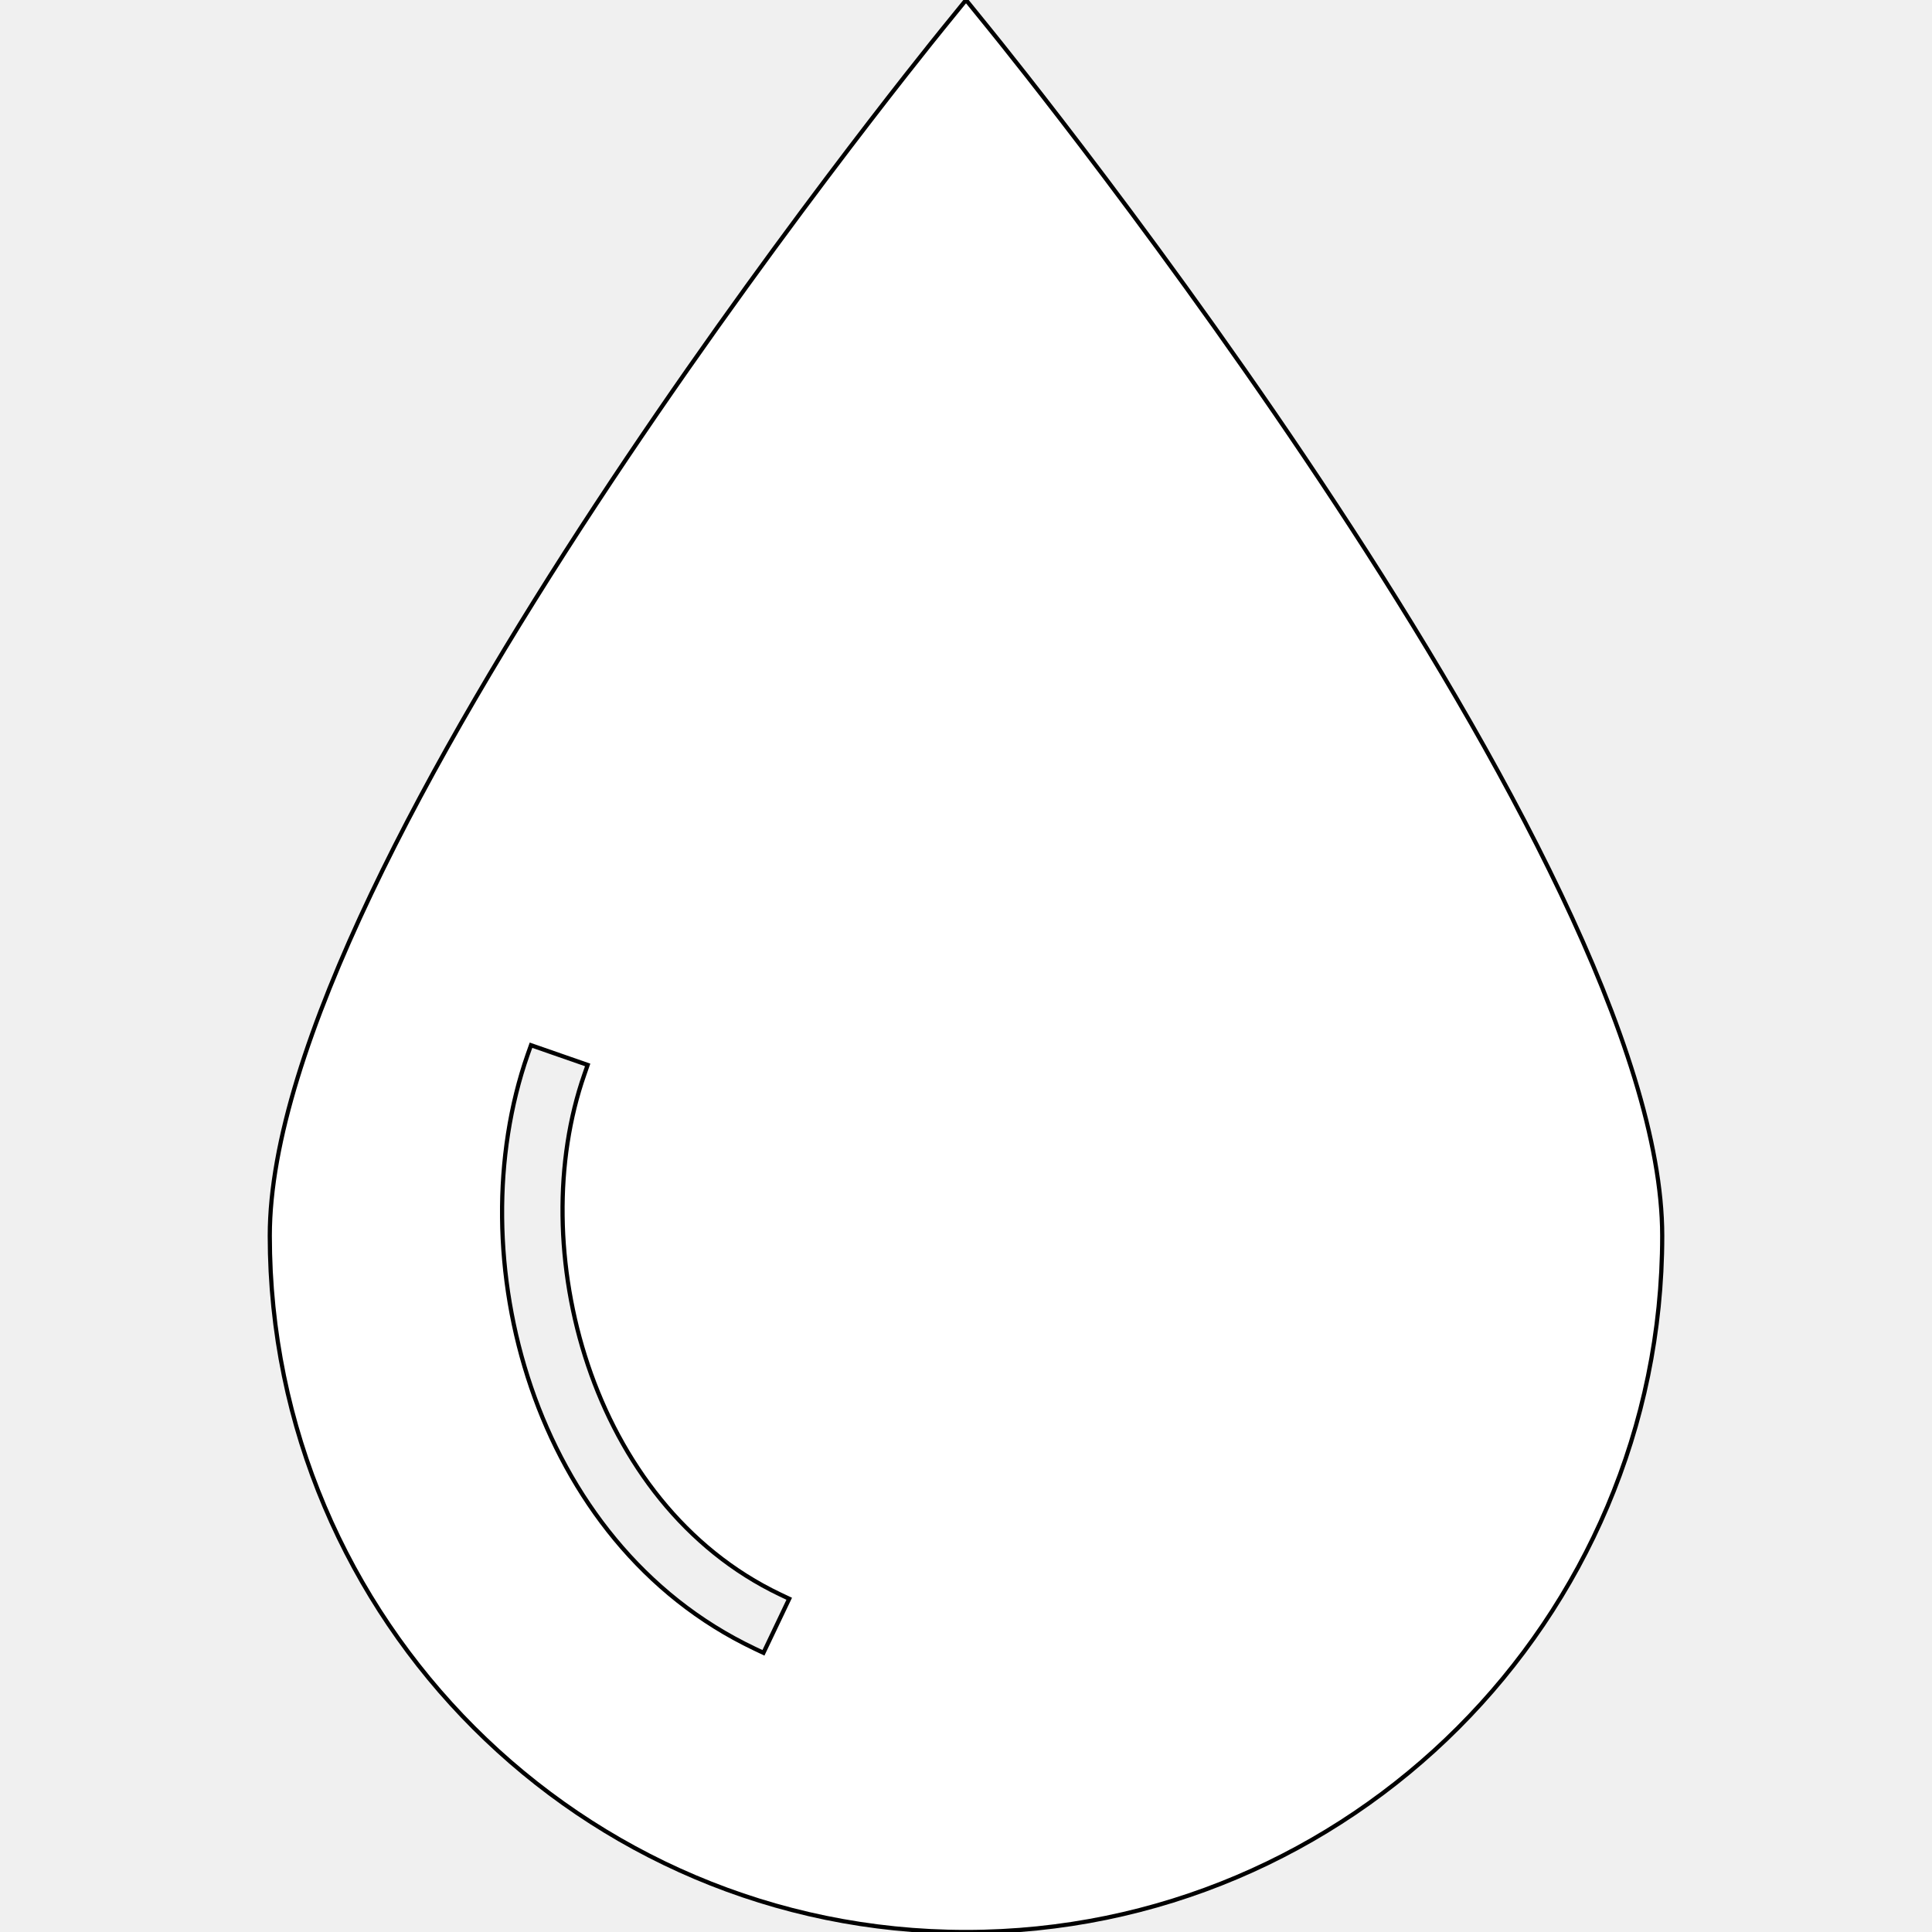
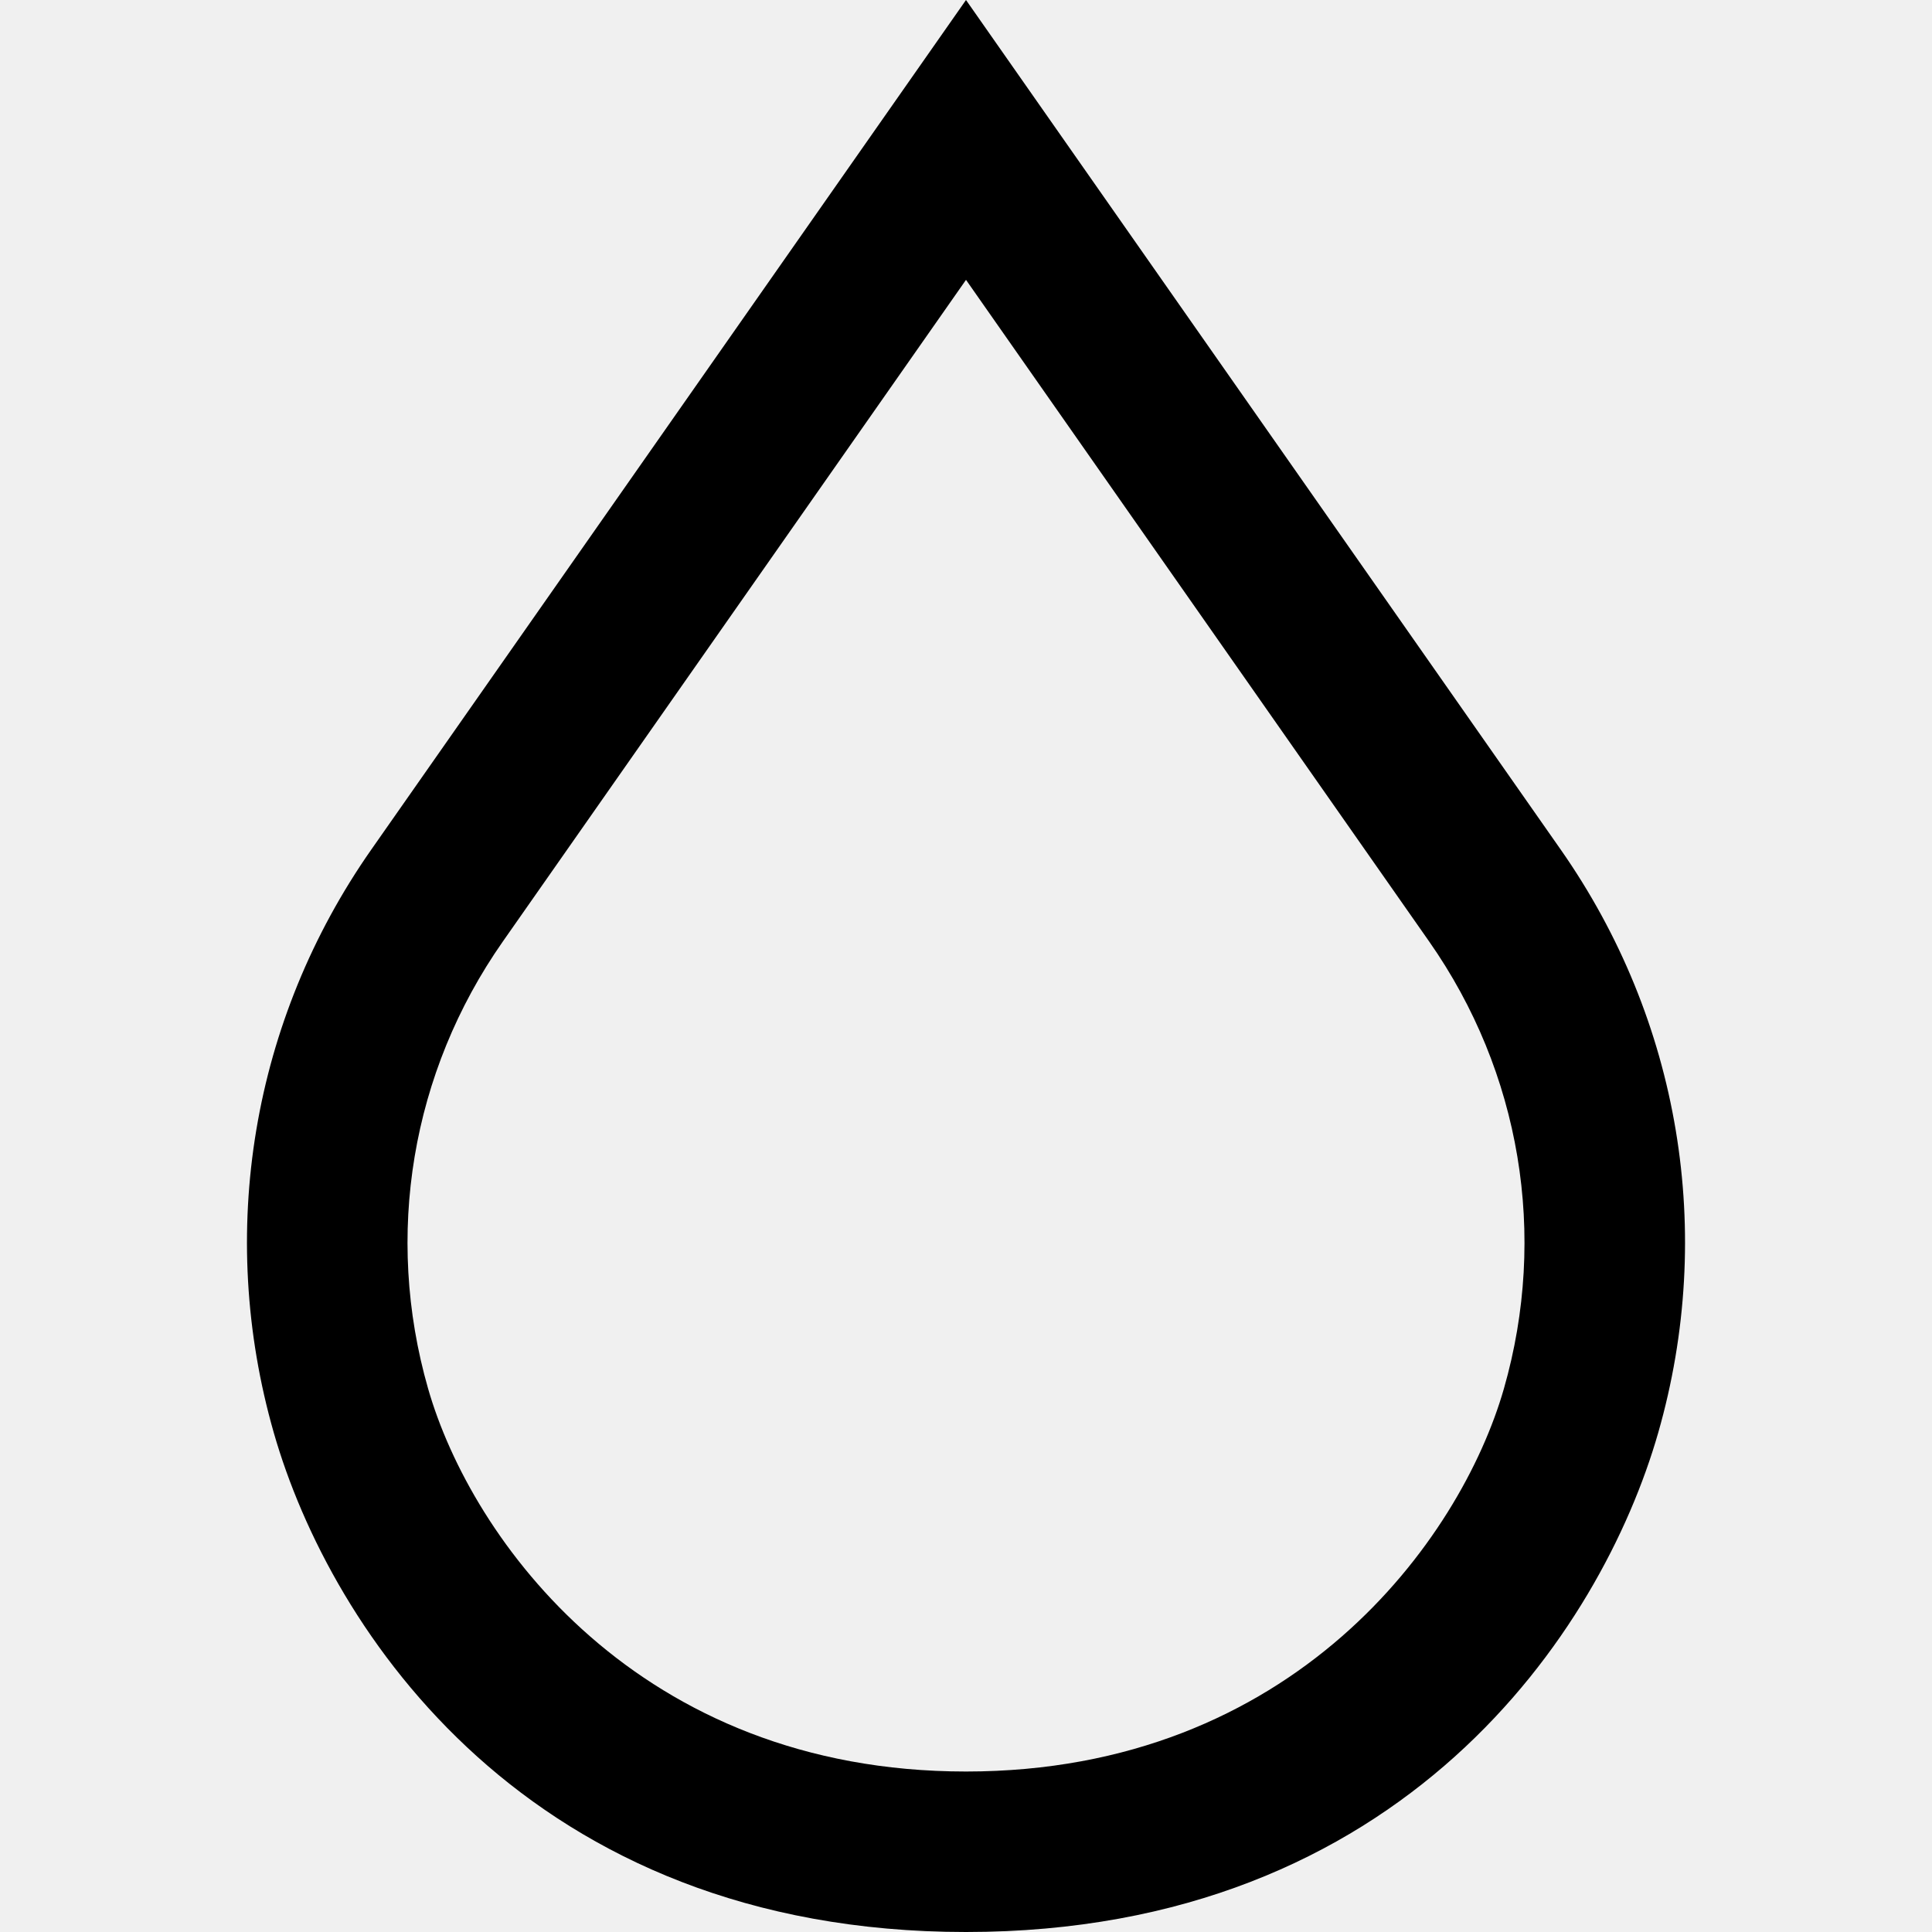
- <svg xmlns="http://www.w3.org/2000/svg" height="800px" width="800px" version="1.1" id="Capa_1" viewBox="0 0 461.727 461.727" xml:space="preserve" fill="#000000" stroke="#000000">
+ <svg xmlns="http://www.w3.org/2000/svg" fill="#000000" height="800px" width="800px" version="1.1" id="Layer_1" viewBox="0 0 512 512" xml:space="preserve">
  <g id="SVGRepo_bgCarrier" stroke-width="0" />
  <g id="SVGRepo_tracerCarrier" stroke-linecap="round" stroke-linejoin="round" />
  <g id="SVGRepo_iconCarrier">
    <g>
      <g>
-         <path style="fill:#ffffff;" d="M236.436,6.861L230.868,0L225.3,6.861c-6.576,8.104-160.824,199.02-160.824,288.475 c0,91.739,74.645,166.392,166.384,166.392s166.392-74.653,166.392-166.392C397.26,205.856,242.996,14.957,236.436,6.861z M182.454,395.008l-2.162-1.024c-53.258-25.353-70.987-93.861-54.185-141.949l0.797-2.243l13.542,4.715l-0.788,2.268 c-14.477,41.35,1.187,102.542,46.796,124.286l2.162,1.024L182.454,395.008z" />
+         <path d="M413.602,225.145L256,0L98.398,225.145c-31.625,45.18-41.04,101.519-25.833,154.574C87.582,432.109,140.105,512,256,512 s168.417-79.891,183.435-132.281C454.643,326.664,445.227,270.325,413.602,225.145z M398.552,368.001 c-11.466,40.001-55.719,101.469-142.551,101.469s-131.084-61.469-142.551-101.469c-11.657-40.667-4.443-83.846,19.791-118.466 l122.76-175.372l122.76,175.372C402.995,284.154,410.208,327.333,398.552,368.001z" />
      </g>
    </g>
  </g>
</svg>
